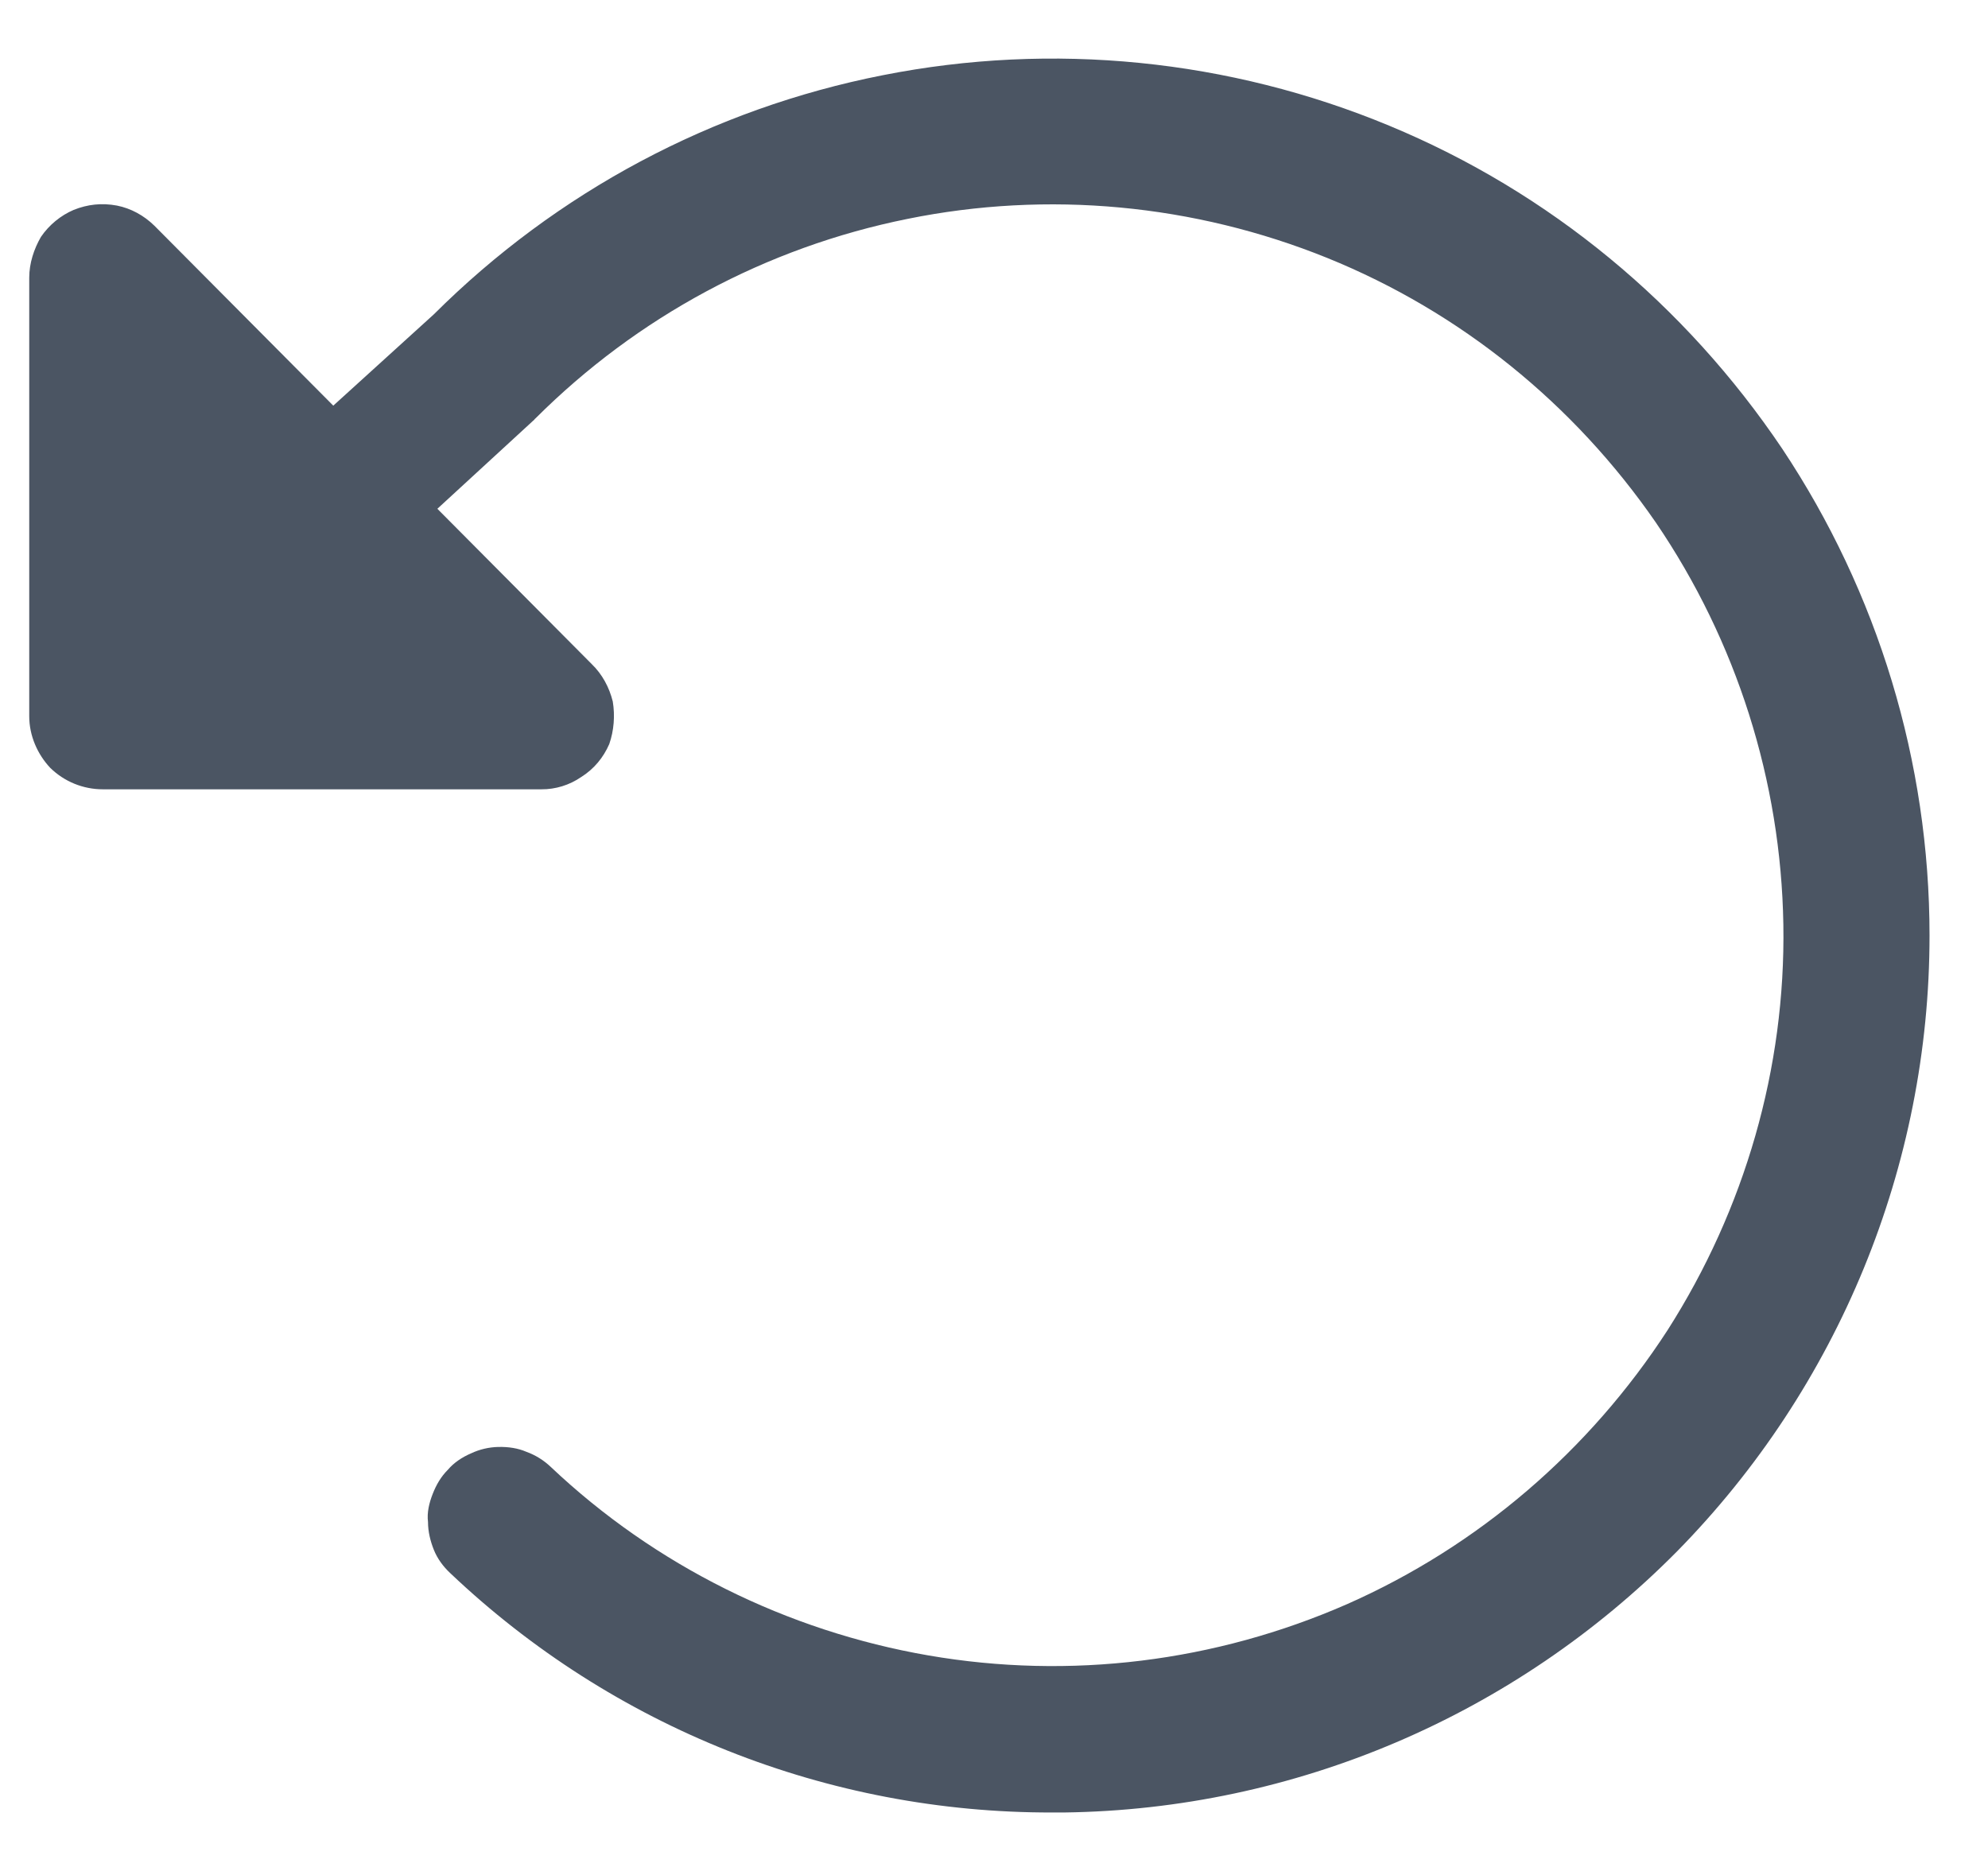
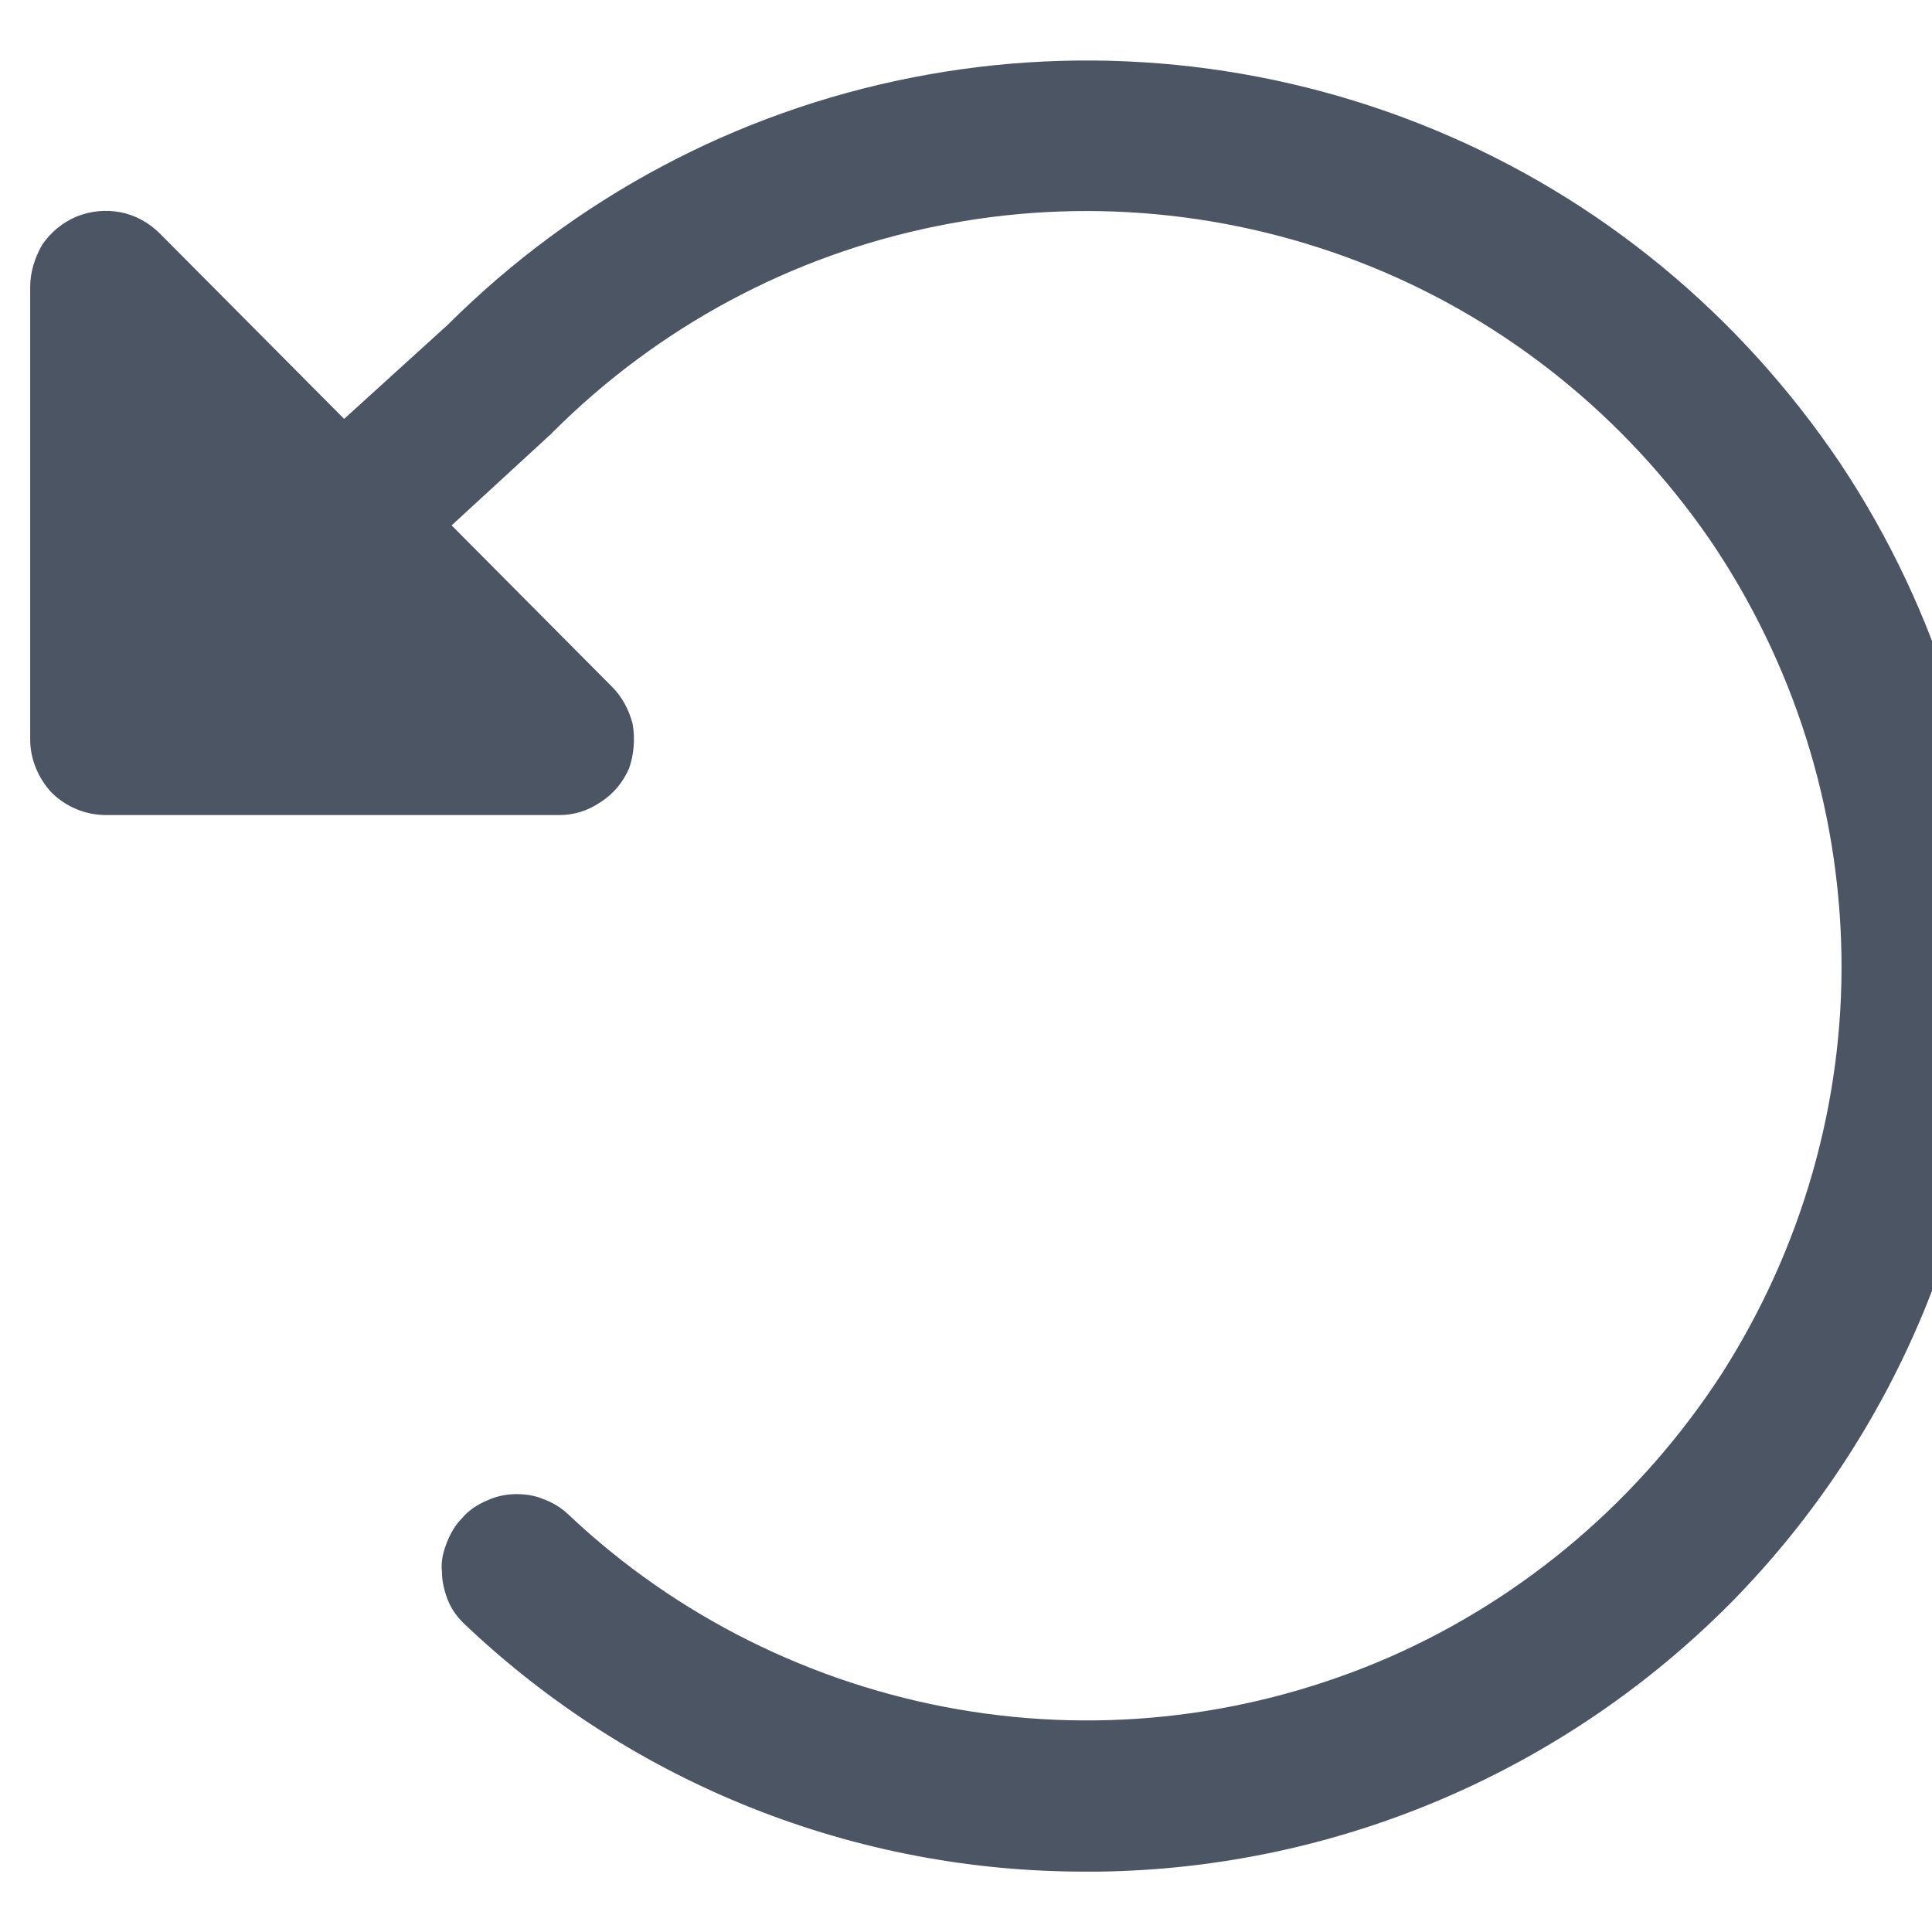
- <svg xmlns="http://www.w3.org/2000/svg" width="17" height="16" viewBox="0 0 17 16" fill="none">
+ <svg xmlns="http://www.w3.org/2000/svg" width="16" height="16" viewBox="0 0 16 16" fill="none">
  <path d="M16.5 8C16.5 9.972 15.72 11.864 14.34 13.268C12.95 14.672 11.07 15.474 9.1 15.5H9C7.08 15.505 5.24 14.772 3.85 13.453C3.79 13.397 3.74 13.329 3.71 13.254C3.68 13.179 3.66 13.098 3.66 13.016C3.65 12.934 3.67 12.853 3.7 12.776C3.73 12.699 3.77 12.629 3.83 12.569C3.88 12.51 3.95 12.462 4.03 12.428C4.1 12.395 4.18 12.376 4.26 12.374C4.35 12.372 4.43 12.385 4.5 12.415C4.58 12.444 4.65 12.488 4.71 12.545C5.6 13.387 6.73 13.948 7.94 14.157C9.15 14.366 10.39 14.213 11.52 13.718C12.64 13.223 13.59 12.408 14.26 11.375C14.92 10.341 15.27 9.135 15.25 7.907C15.23 6.679 14.85 5.483 14.16 4.469C13.46 3.455 12.49 2.668 11.35 2.206C10.21 1.745 8.96 1.628 7.76 1.872C6.55 2.116 5.45 2.709 4.58 3.577C4.57 3.584 4.57 3.591 4.56 3.597L3.74 4.351L5.06 5.679C5.15 5.766 5.21 5.878 5.24 5.999C5.26 6.121 5.25 6.248 5.21 6.363C5.16 6.478 5.08 6.576 4.97 6.645C4.87 6.714 4.75 6.751 4.63 6.75H0.88C0.71 6.75 0.55 6.684 0.43 6.567C0.32 6.45 0.25 6.291 0.25 6.125V2.375C0.25 2.251 0.29 2.13 0.35 2.026C0.42 1.923 0.52 1.842 0.63 1.795C0.75 1.747 0.87 1.734 1 1.758C1.12 1.782 1.23 1.842 1.32 1.93L2.85 3.469L3.71 2.688C4.76 1.642 6.09 0.93 7.55 0.643C9 0.356 10.51 0.506 11.88 1.075C13.25 1.643 14.41 2.604 15.24 3.837C16.06 5.069 16.5 6.518 16.5 8Z" fill="#4B5563" />
</svg>
